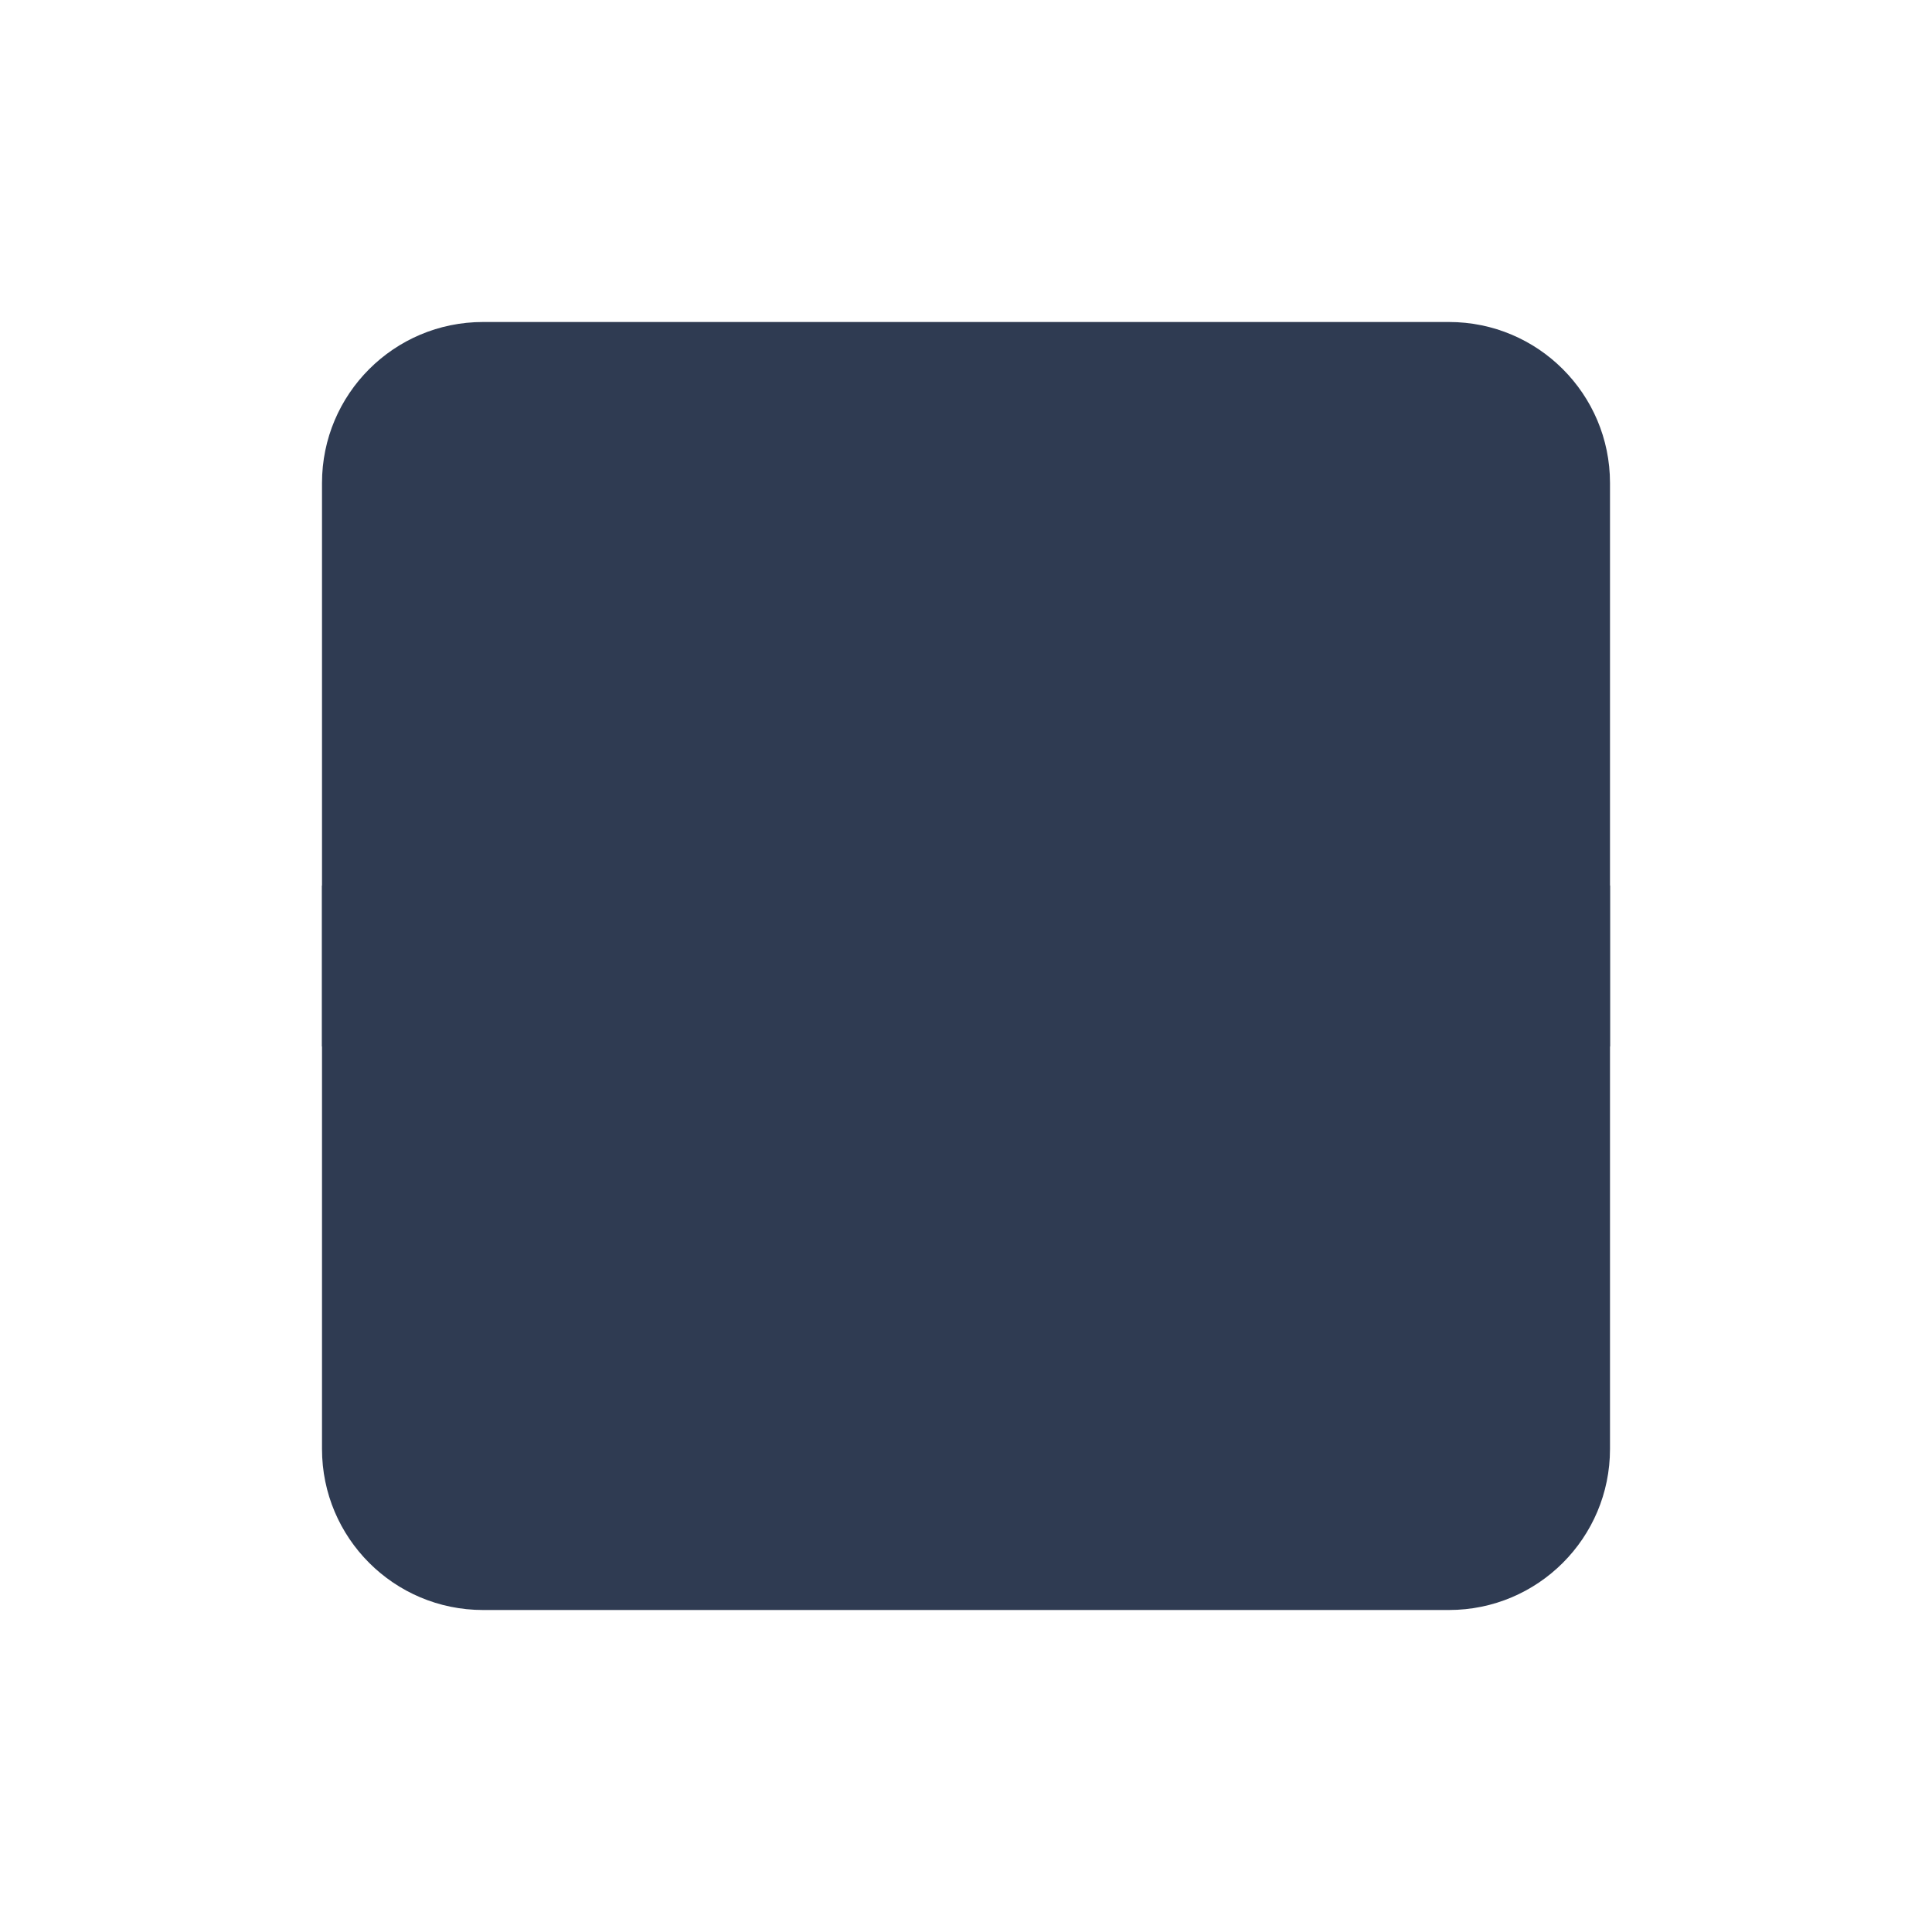
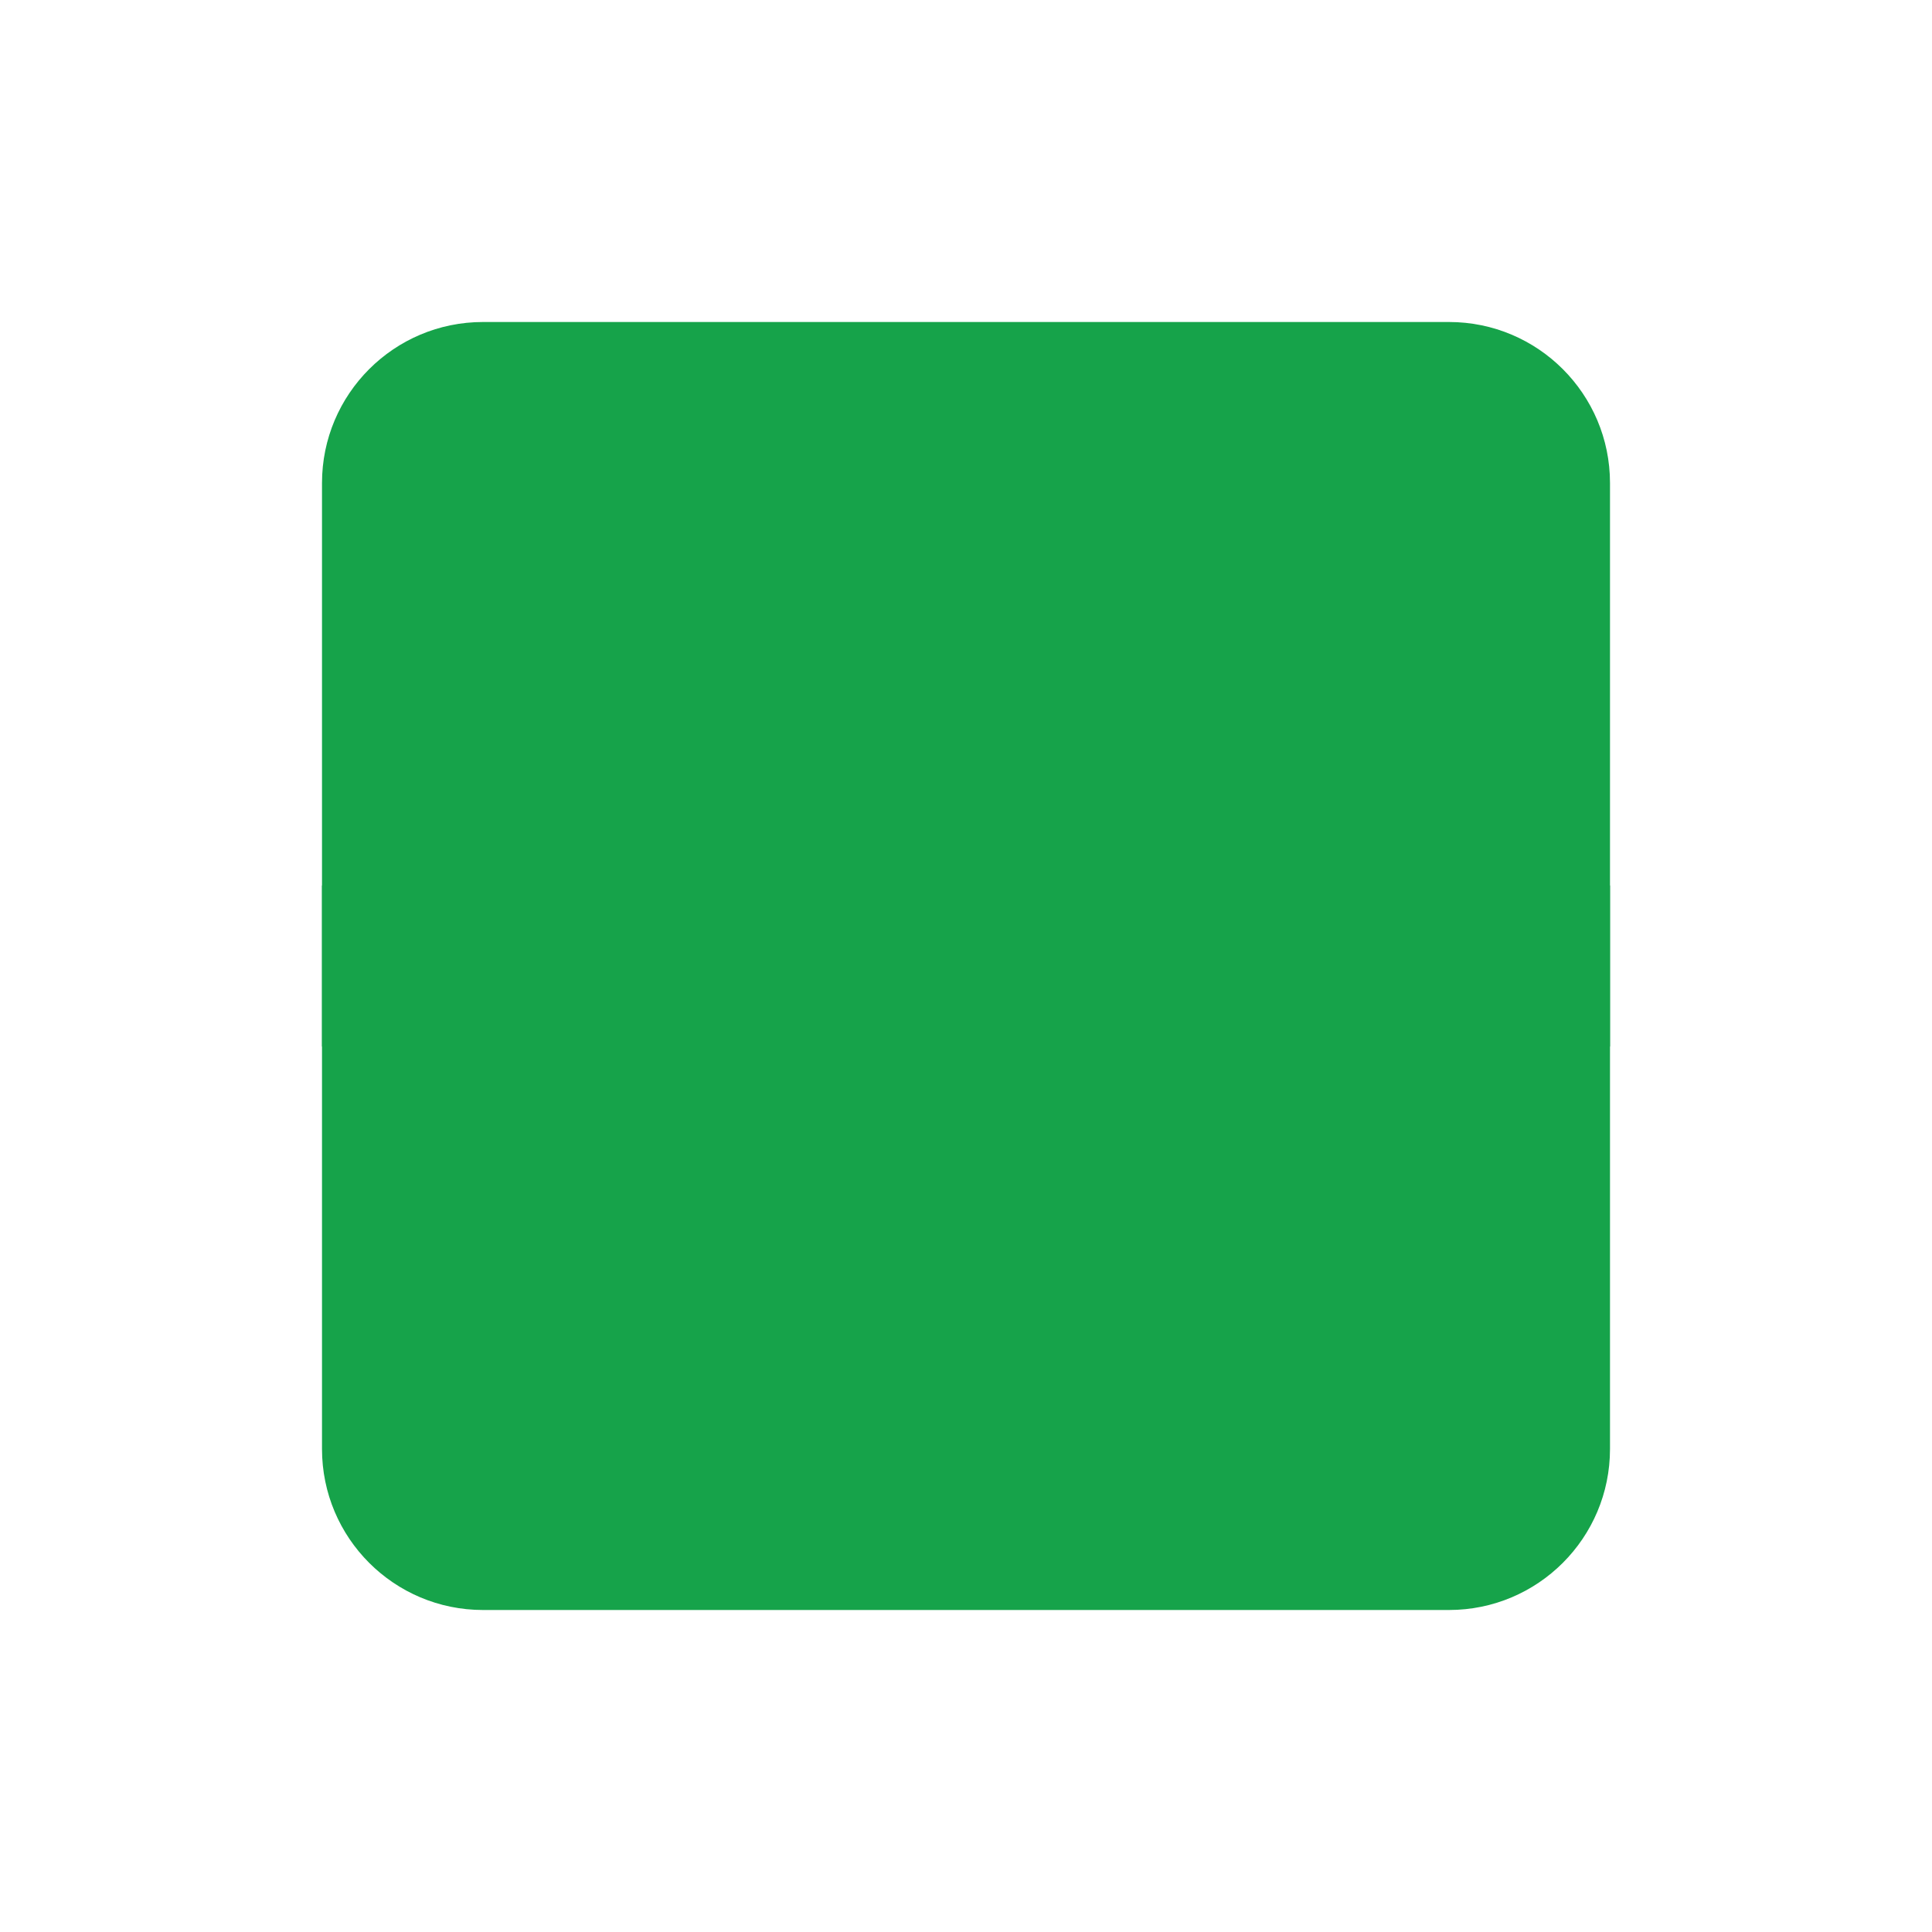
<svg xmlns="http://www.w3.org/2000/svg" width="24" height="24" viewBox="0 0 24 24">
-   <rect x="4" y="4" width="16" height="16" rx="2" fill="#2F3B52" />
-   <path d="M4 12h16" stroke="#2F3B52" stroke-width="2" />
+   <rect x="4" y="4" width="16" height="16" rx="2" fill="#16A34A" />
+   <path d="M4 12h16" stroke="#16A34A" stroke-width="2" />
</svg>
